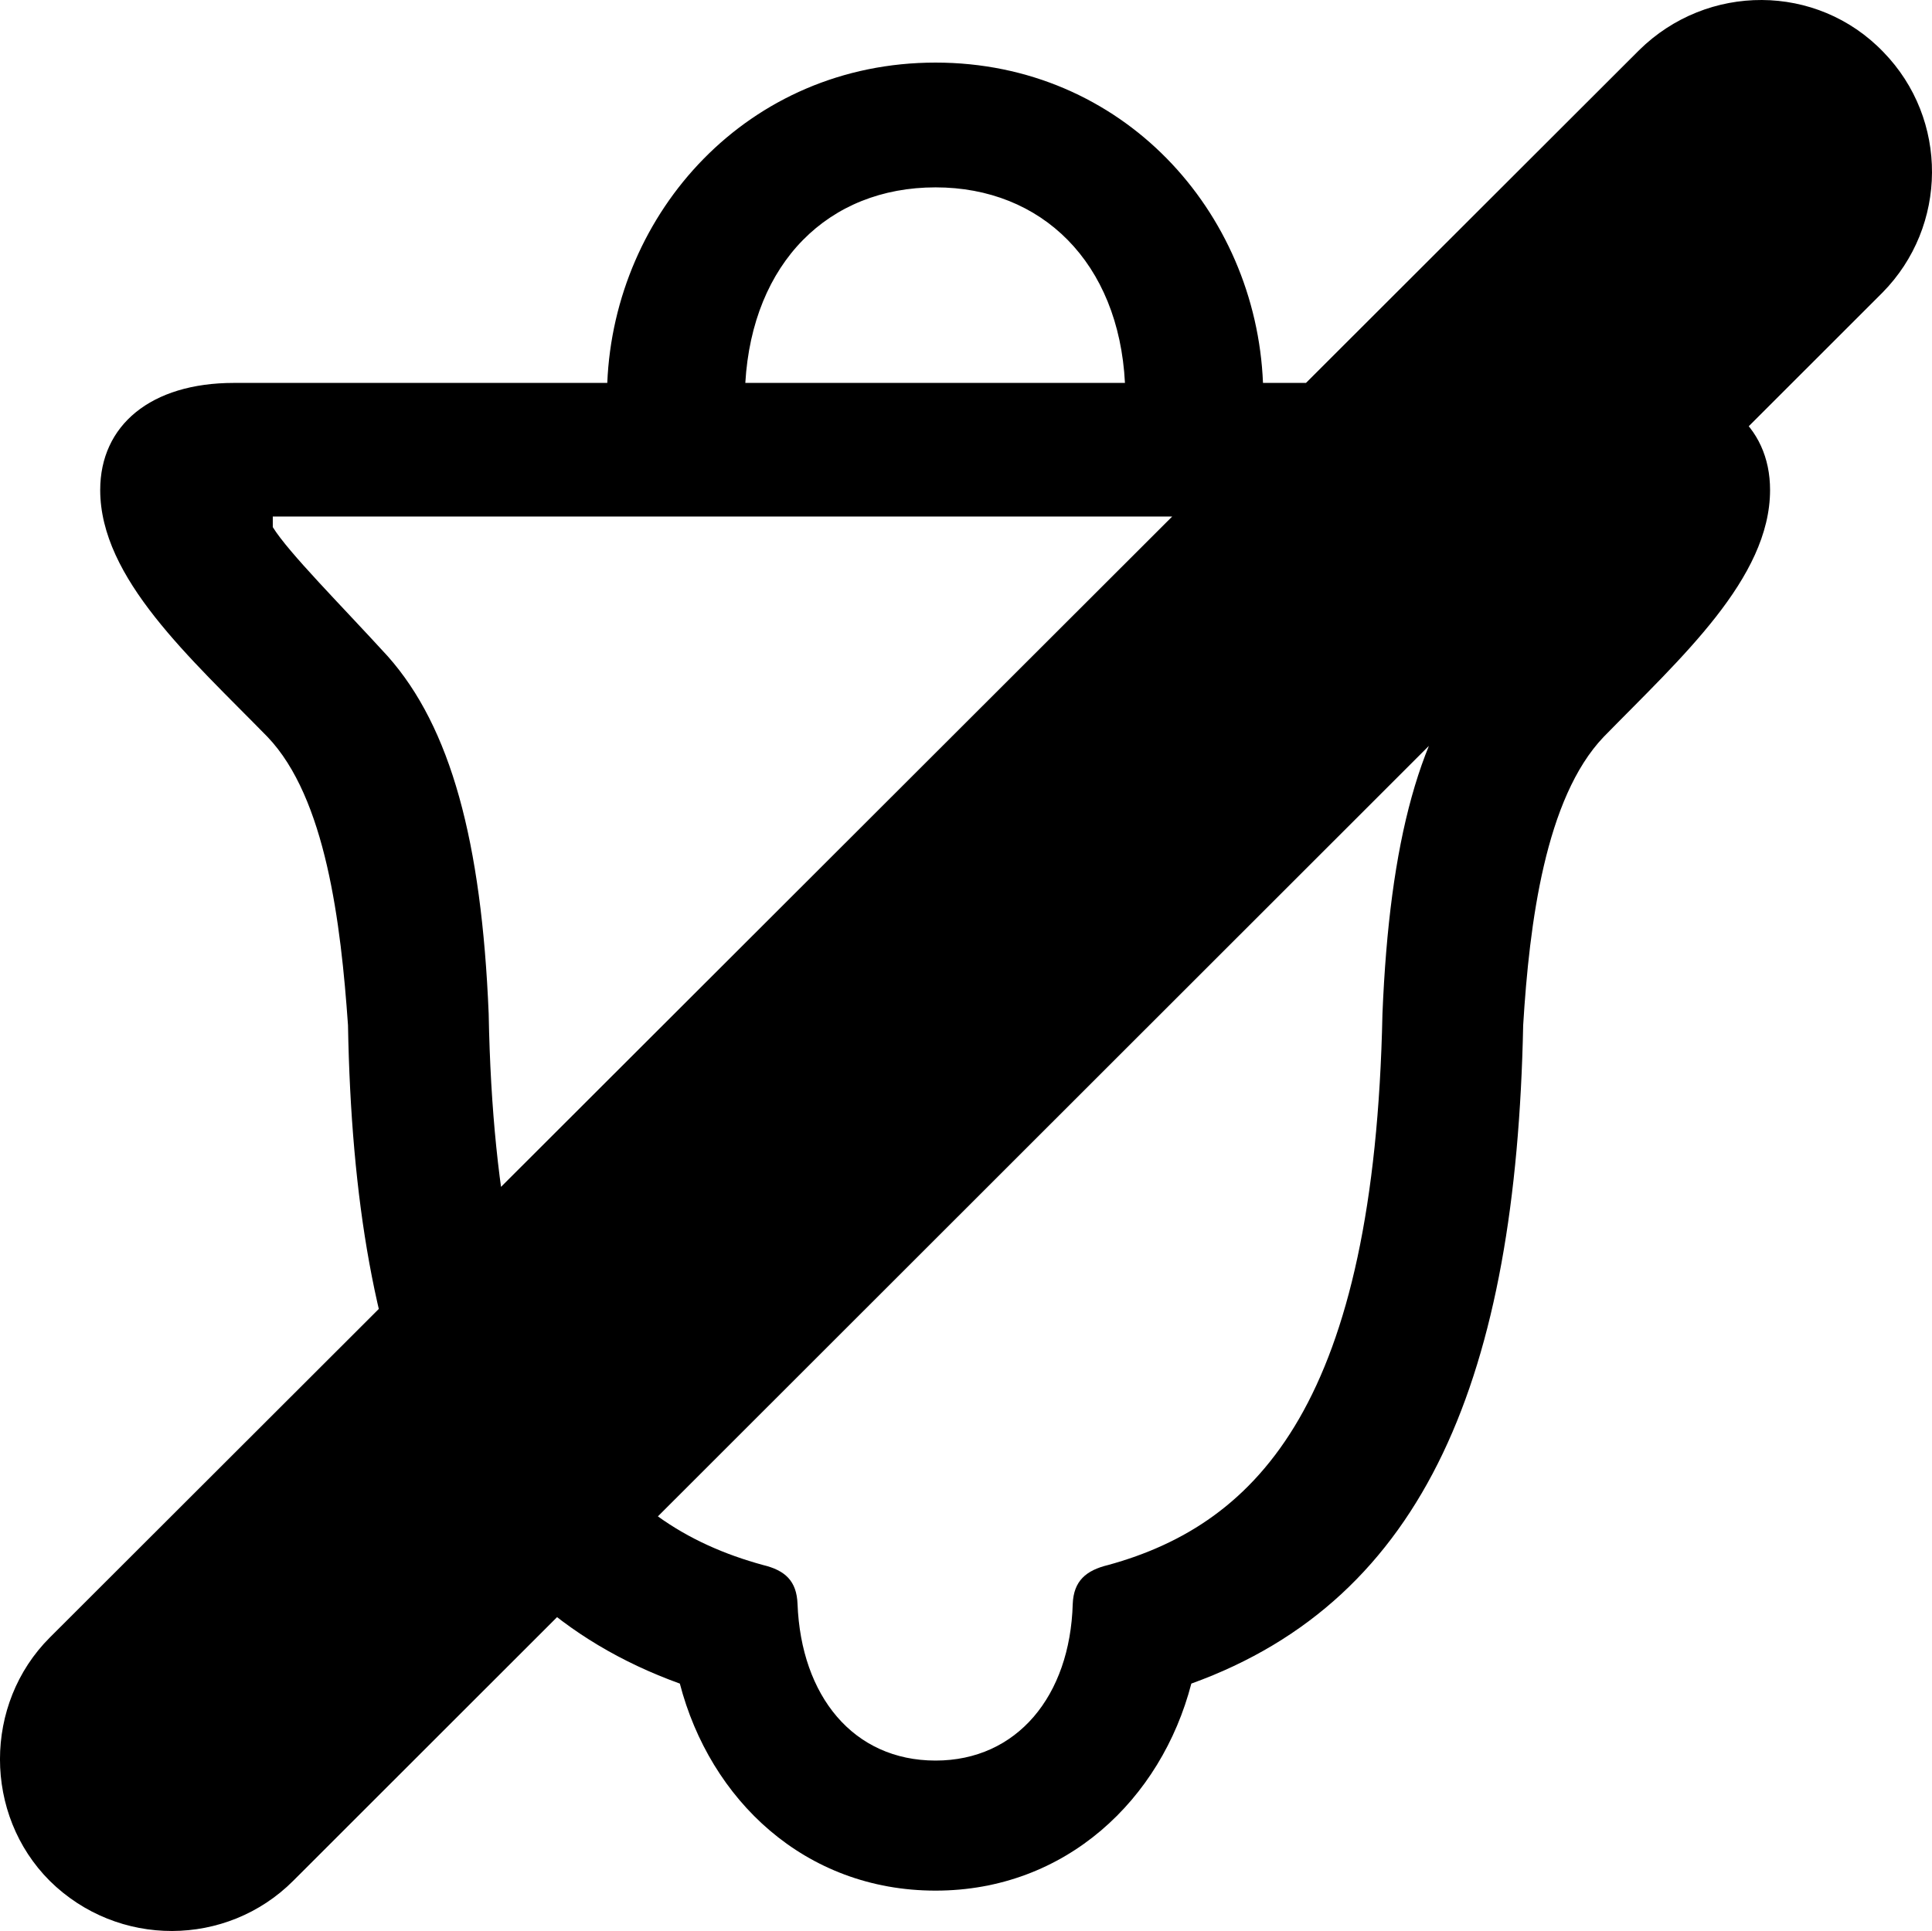
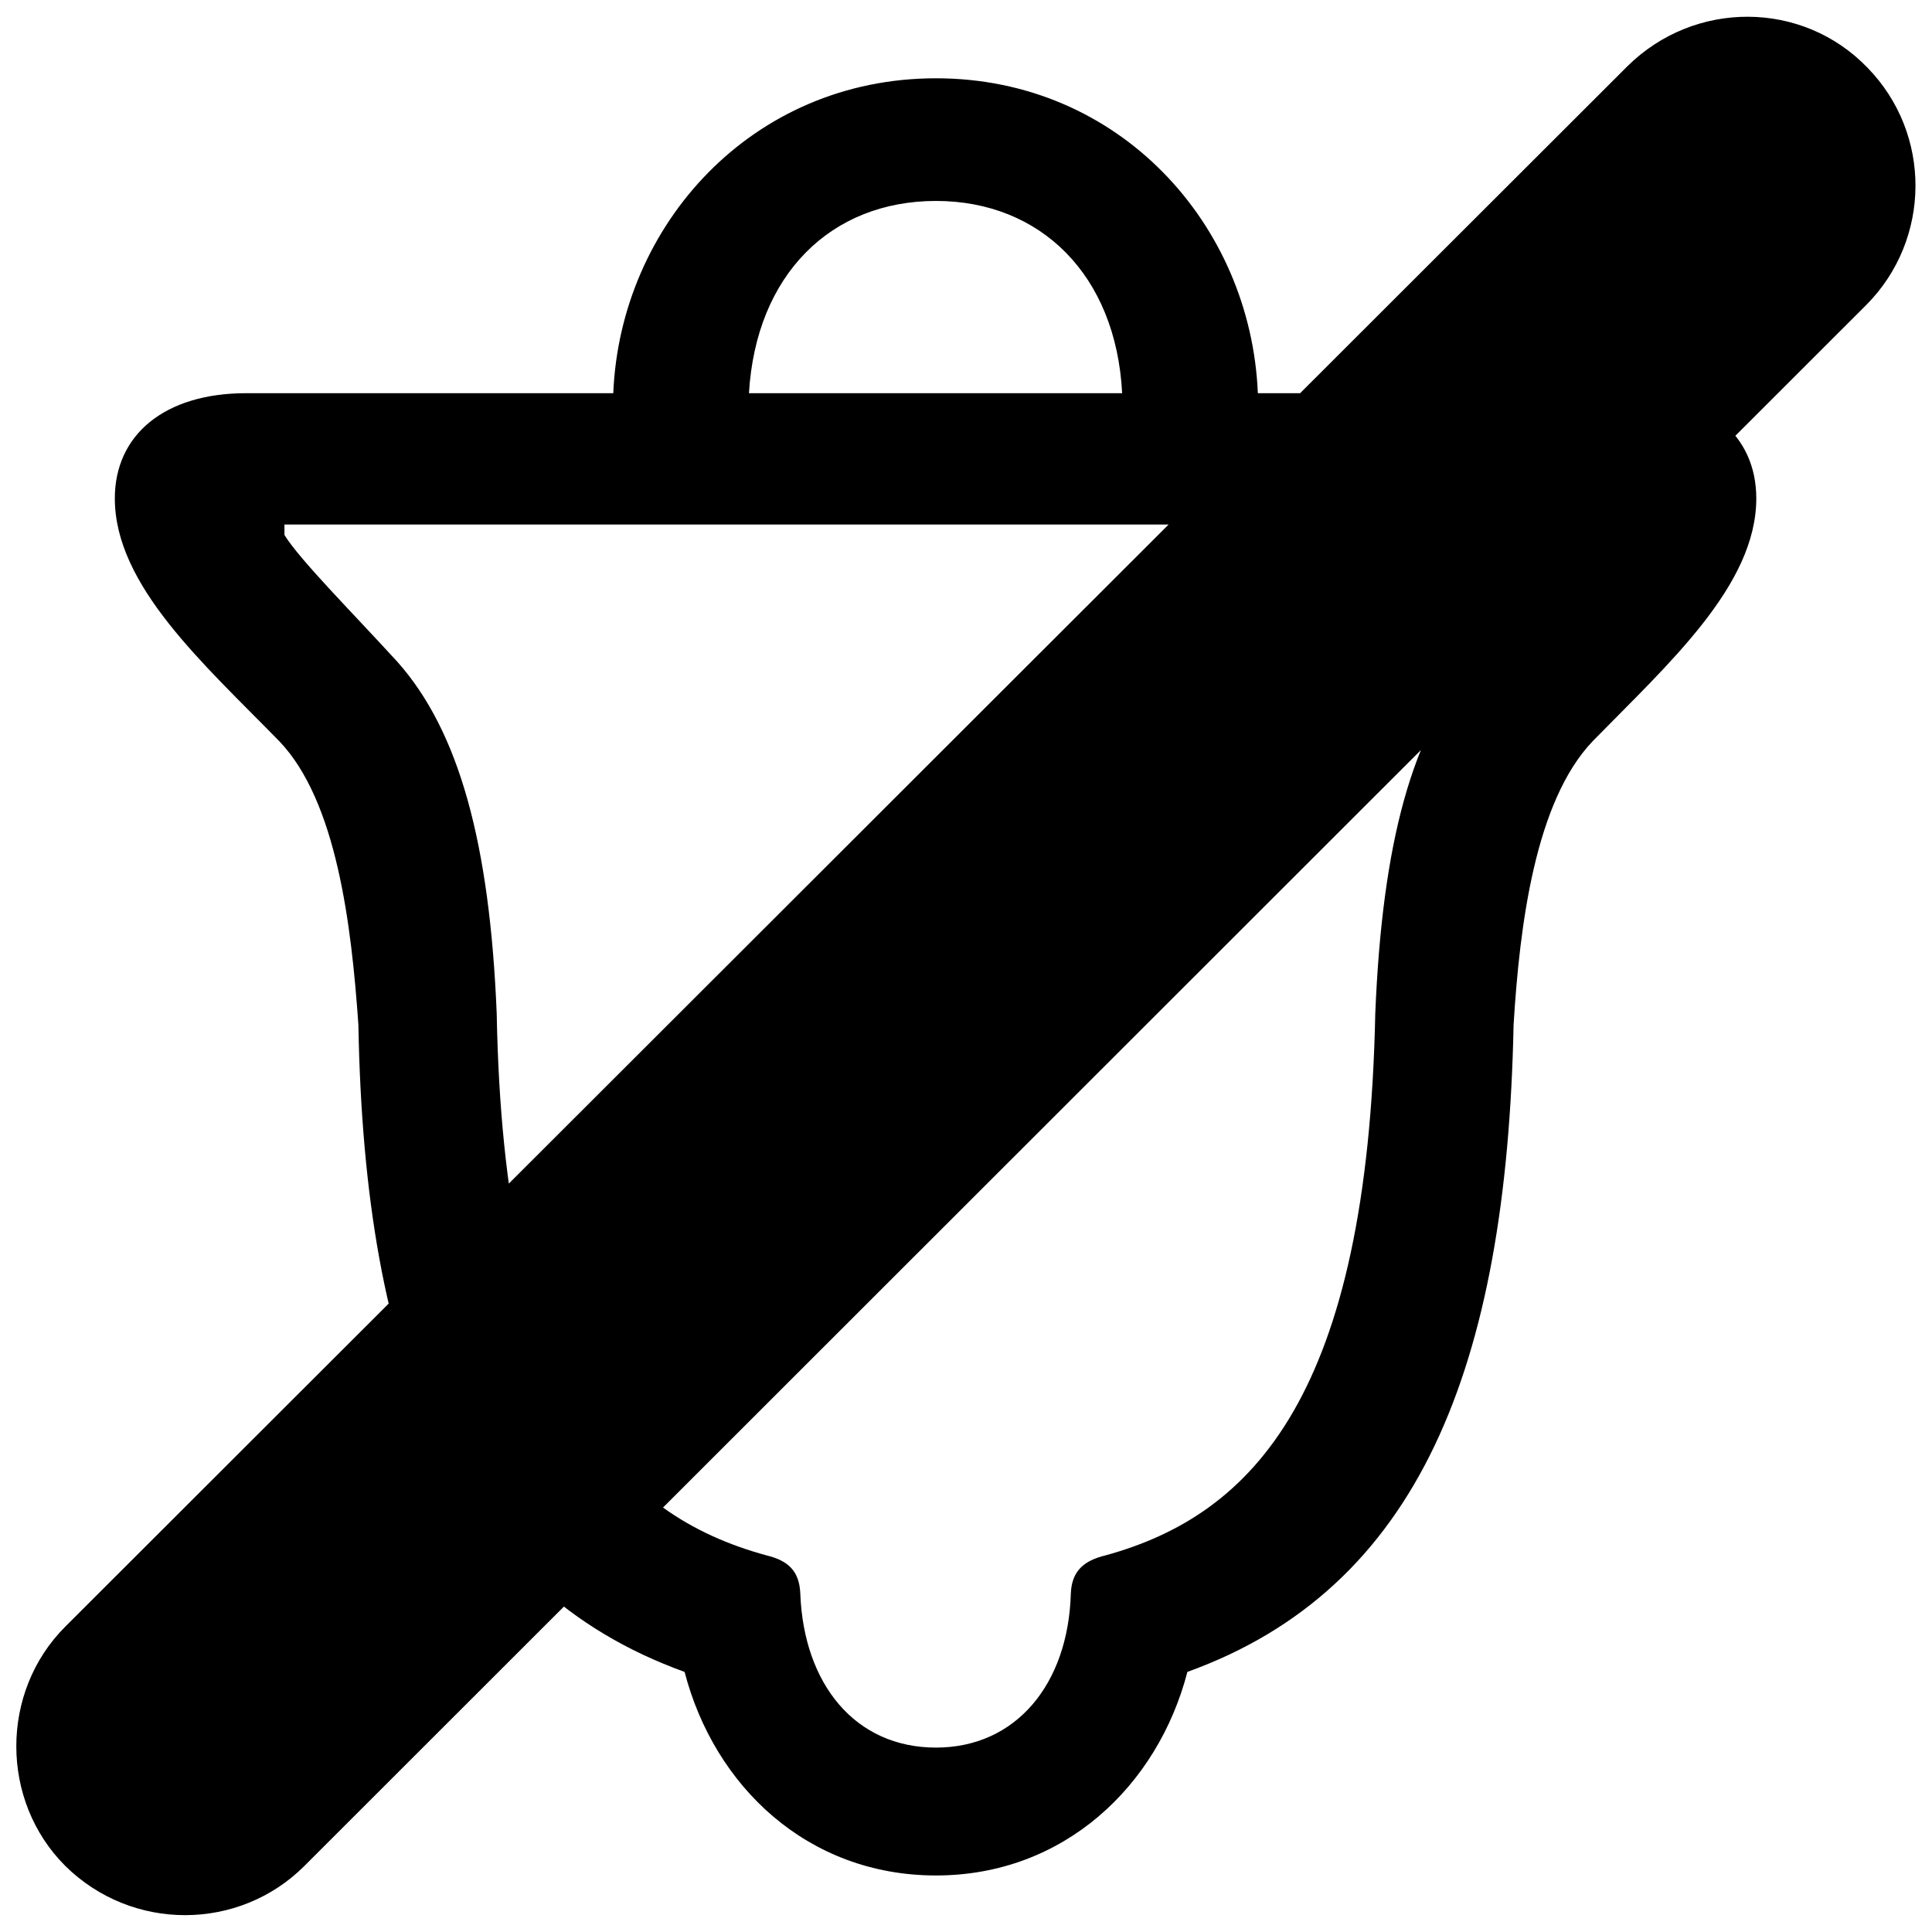
- <svg xmlns="http://www.w3.org/2000/svg" viewBox="0 0 51.17 51.149">
-   <path d="M2.654 12.979 C2.654 11.268 3.99 10.143 6.193 10.143 L16.084 10.143 C16.271 5.619 19.811 1.658 24.779 1.658 C29.725 1.658 33.264 5.596 33.451 10.143 L43.342 10.143 C45.568 10.143 46.881 11.268 46.881 12.979 C46.881 15.322 44.514 17.432 42.475 19.518 C40.928 21.135 40.506 24.463 40.342 27.158 C40.154 36.393 37.787 42.346 31.553 44.596 C30.756 47.666 28.225 50.08 24.779 50.08 C21.311 50.08 18.803 47.666 18.006 44.596 C11.771 42.346 9.381 36.393 9.217 27.158 C9.029 24.463 8.631 21.135 7.084 19.518 C5.045 17.432 2.654 15.322 2.654 12.979 Z M7.225 13.682 L7.225 13.963 C7.646 14.643 9.029 16.025 10.271 17.385 C11.935 19.26 12.756 22.283 12.943 26.854 C13.131 37.096 16.178 40.353 20.209 41.455 C20.795 41.596 21.1 41.877 21.123 42.486 C21.217 44.924 22.6 46.635 24.779 46.635 C26.936 46.635 28.342 44.924 28.412 42.486 C28.436 41.877 28.764 41.596 29.35 41.455 C33.357 40.353 36.404 37.096 36.615 26.854 C36.803 22.283 37.6 19.26 39.287 17.385 C40.506 16.025 41.912 14.643 42.334 13.963 L42.334 13.682 Z M19.74 10.143 L29.795 10.143 C29.631 6.955 27.592 4.963 24.779 4.963 C21.943 4.963 19.928 6.955 19.74 10.143 Z M1.318 43.377 L43.412 1.33 C45.217 -0.451 48.123 -0.451 49.881 1.377 C51.615 3.158 51.592 5.994 49.857 7.752 L7.764 49.822 C6.006 51.58 3.123 51.603 1.318 49.822 C-0.44 48.065 -0.44 45.135 1.318 43.377 Z M3.264 45.322 L45.357 3.275 C46.06 2.549 47.232 2.549 47.912 3.275 C48.615 3.979 48.615 5.104 47.912 5.83 L5.842 47.877 C5.139 48.58 3.99 48.58 3.264 47.877 C2.584 47.197 2.584 46.002 3.264 45.322 Z" fill="black" />
+ <svg xmlns="http://www.w3.org/2000/svg" viewBox="0 0 216.894 216.894">
+   <path fill-rule="nonzero" d="M12.891 55.957 C12.891 48.828 18.457 44.141 27.637 44.141 L68.848 44.141 C69.629 25.293 84.375 8.789 105.078 8.789 C125.683 8.789 140.429 25.195 141.211 44.141 L182.422 44.141 C191.699 44.141 197.168 48.828 197.168 55.957 C197.168 65.723 187.304 74.512 178.808 83.203 C172.363 89.941 170.605 103.808 169.922 115.039 C169.141 153.516 159.277 178.32 133.301 187.695 C129.98 200.488 119.433 210.547 105.078 210.547 C90.625 210.547 80.176 200.488 76.855 187.695 C50.879 178.32 40.918 153.516 40.234 115.039 C39.453 103.808 37.793 89.941 31.348 83.203 C22.852 74.512 12.891 65.723 12.891 55.957 Z M31.934 58.887 L31.934 60.059 C33.691 62.891 39.453 68.652 44.629 74.316 C51.562 82.129 54.98 94.727 55.762 113.769 C56.543 156.445 69.238 170.019 86.035 174.609 C88.477 175.195 89.746 176.367 89.844 178.906 C90.234 189.062 95.996 196.191 105.078 196.191 C114.062 196.191 119.922 189.062 120.215 178.906 C120.312 176.367 121.68 175.195 124.121 174.609 C140.82 170.019 153.516 156.445 154.394 113.769 C155.176 94.727 158.496 82.129 165.527 74.316 C170.605 68.652 176.465 62.891 178.222 60.059 L178.222 58.887 Z M84.082 44.141 L125.976 44.141 C125.293 30.859 116.797 22.559 105.078 22.559 C93.262 22.559 84.863 30.859 84.082 44.141 Z M7.324 182.617 L182.715 7.422 C190.234 0 202.344 0 209.668 7.617 C216.894 15.039 216.797 26.855 209.57 34.18 L34.18 209.472 C26.855 216.797 14.844 216.894 7.324 209.472 C0 202.148 0 189.941 7.324 182.617 Z M15.43 190.722 L190.82 15.527 C193.75 12.5 198.633 12.5 201.465 15.527 C204.394 18.457 204.394 23.145 201.465 26.172 L26.172 201.367 C23.242 204.297 18.457 204.297 15.43 201.367 C12.598 198.535 12.598 193.554 15.43 190.722 Z" fill="black" />
</svg>
